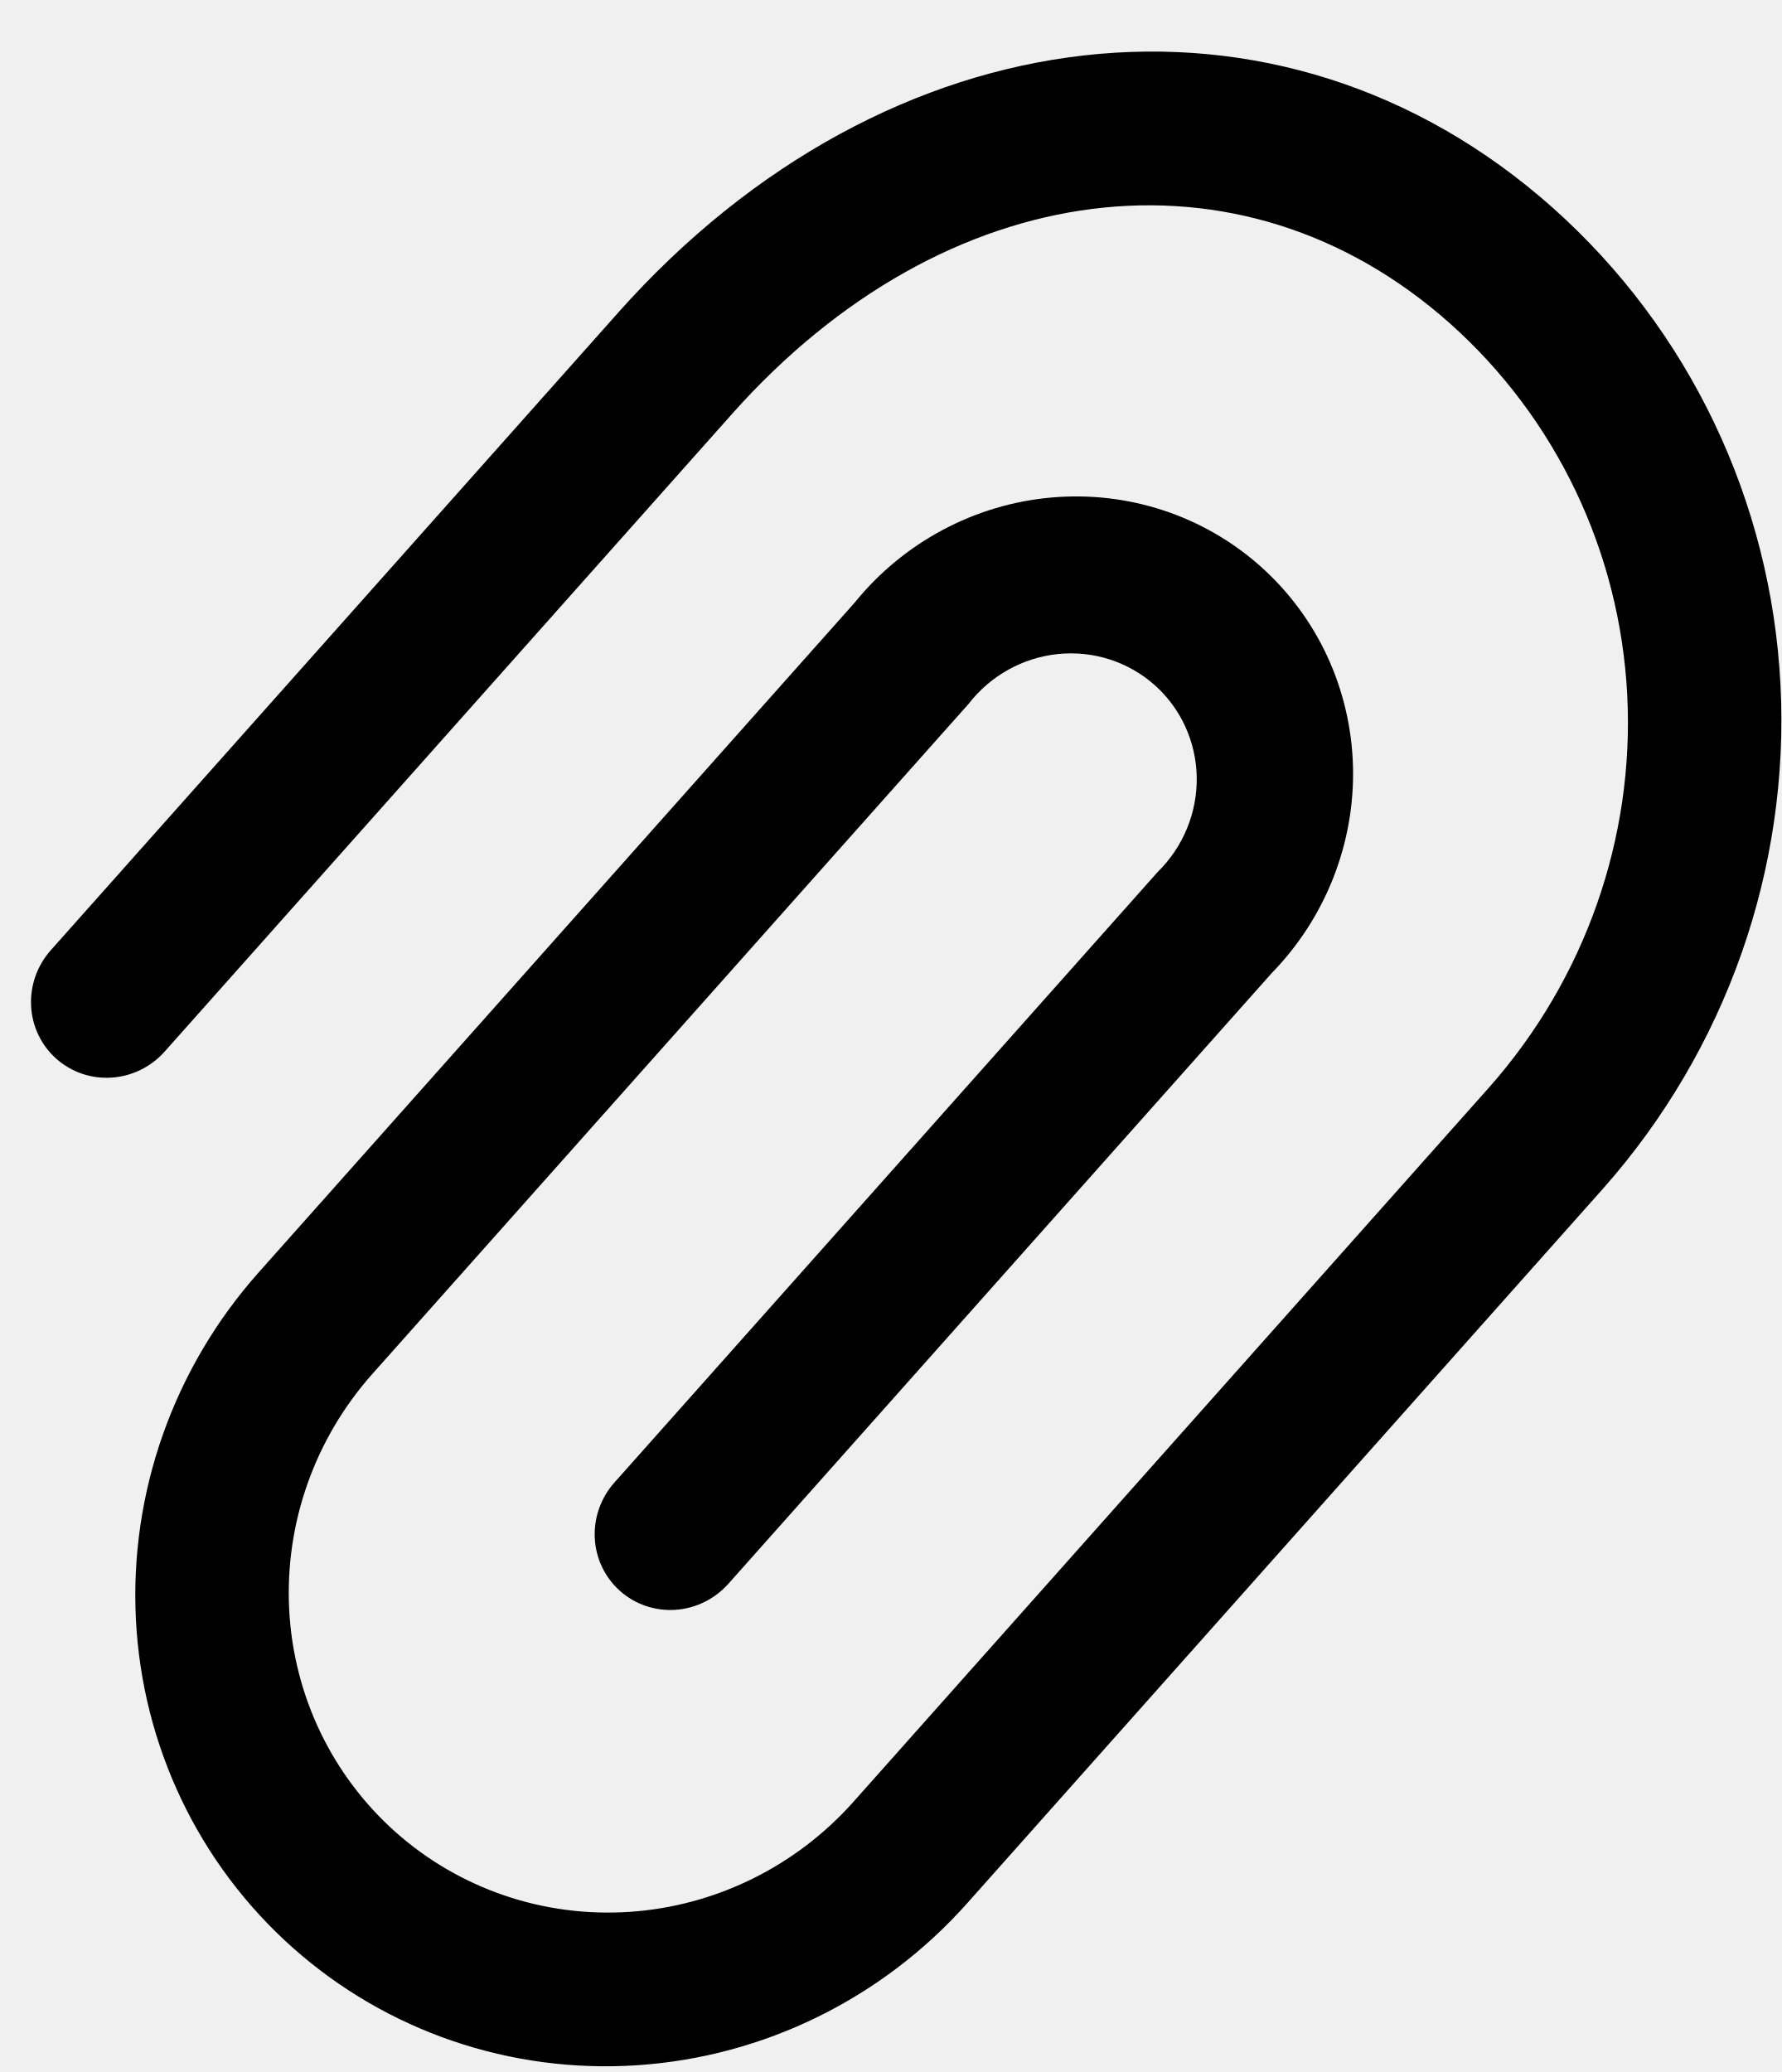
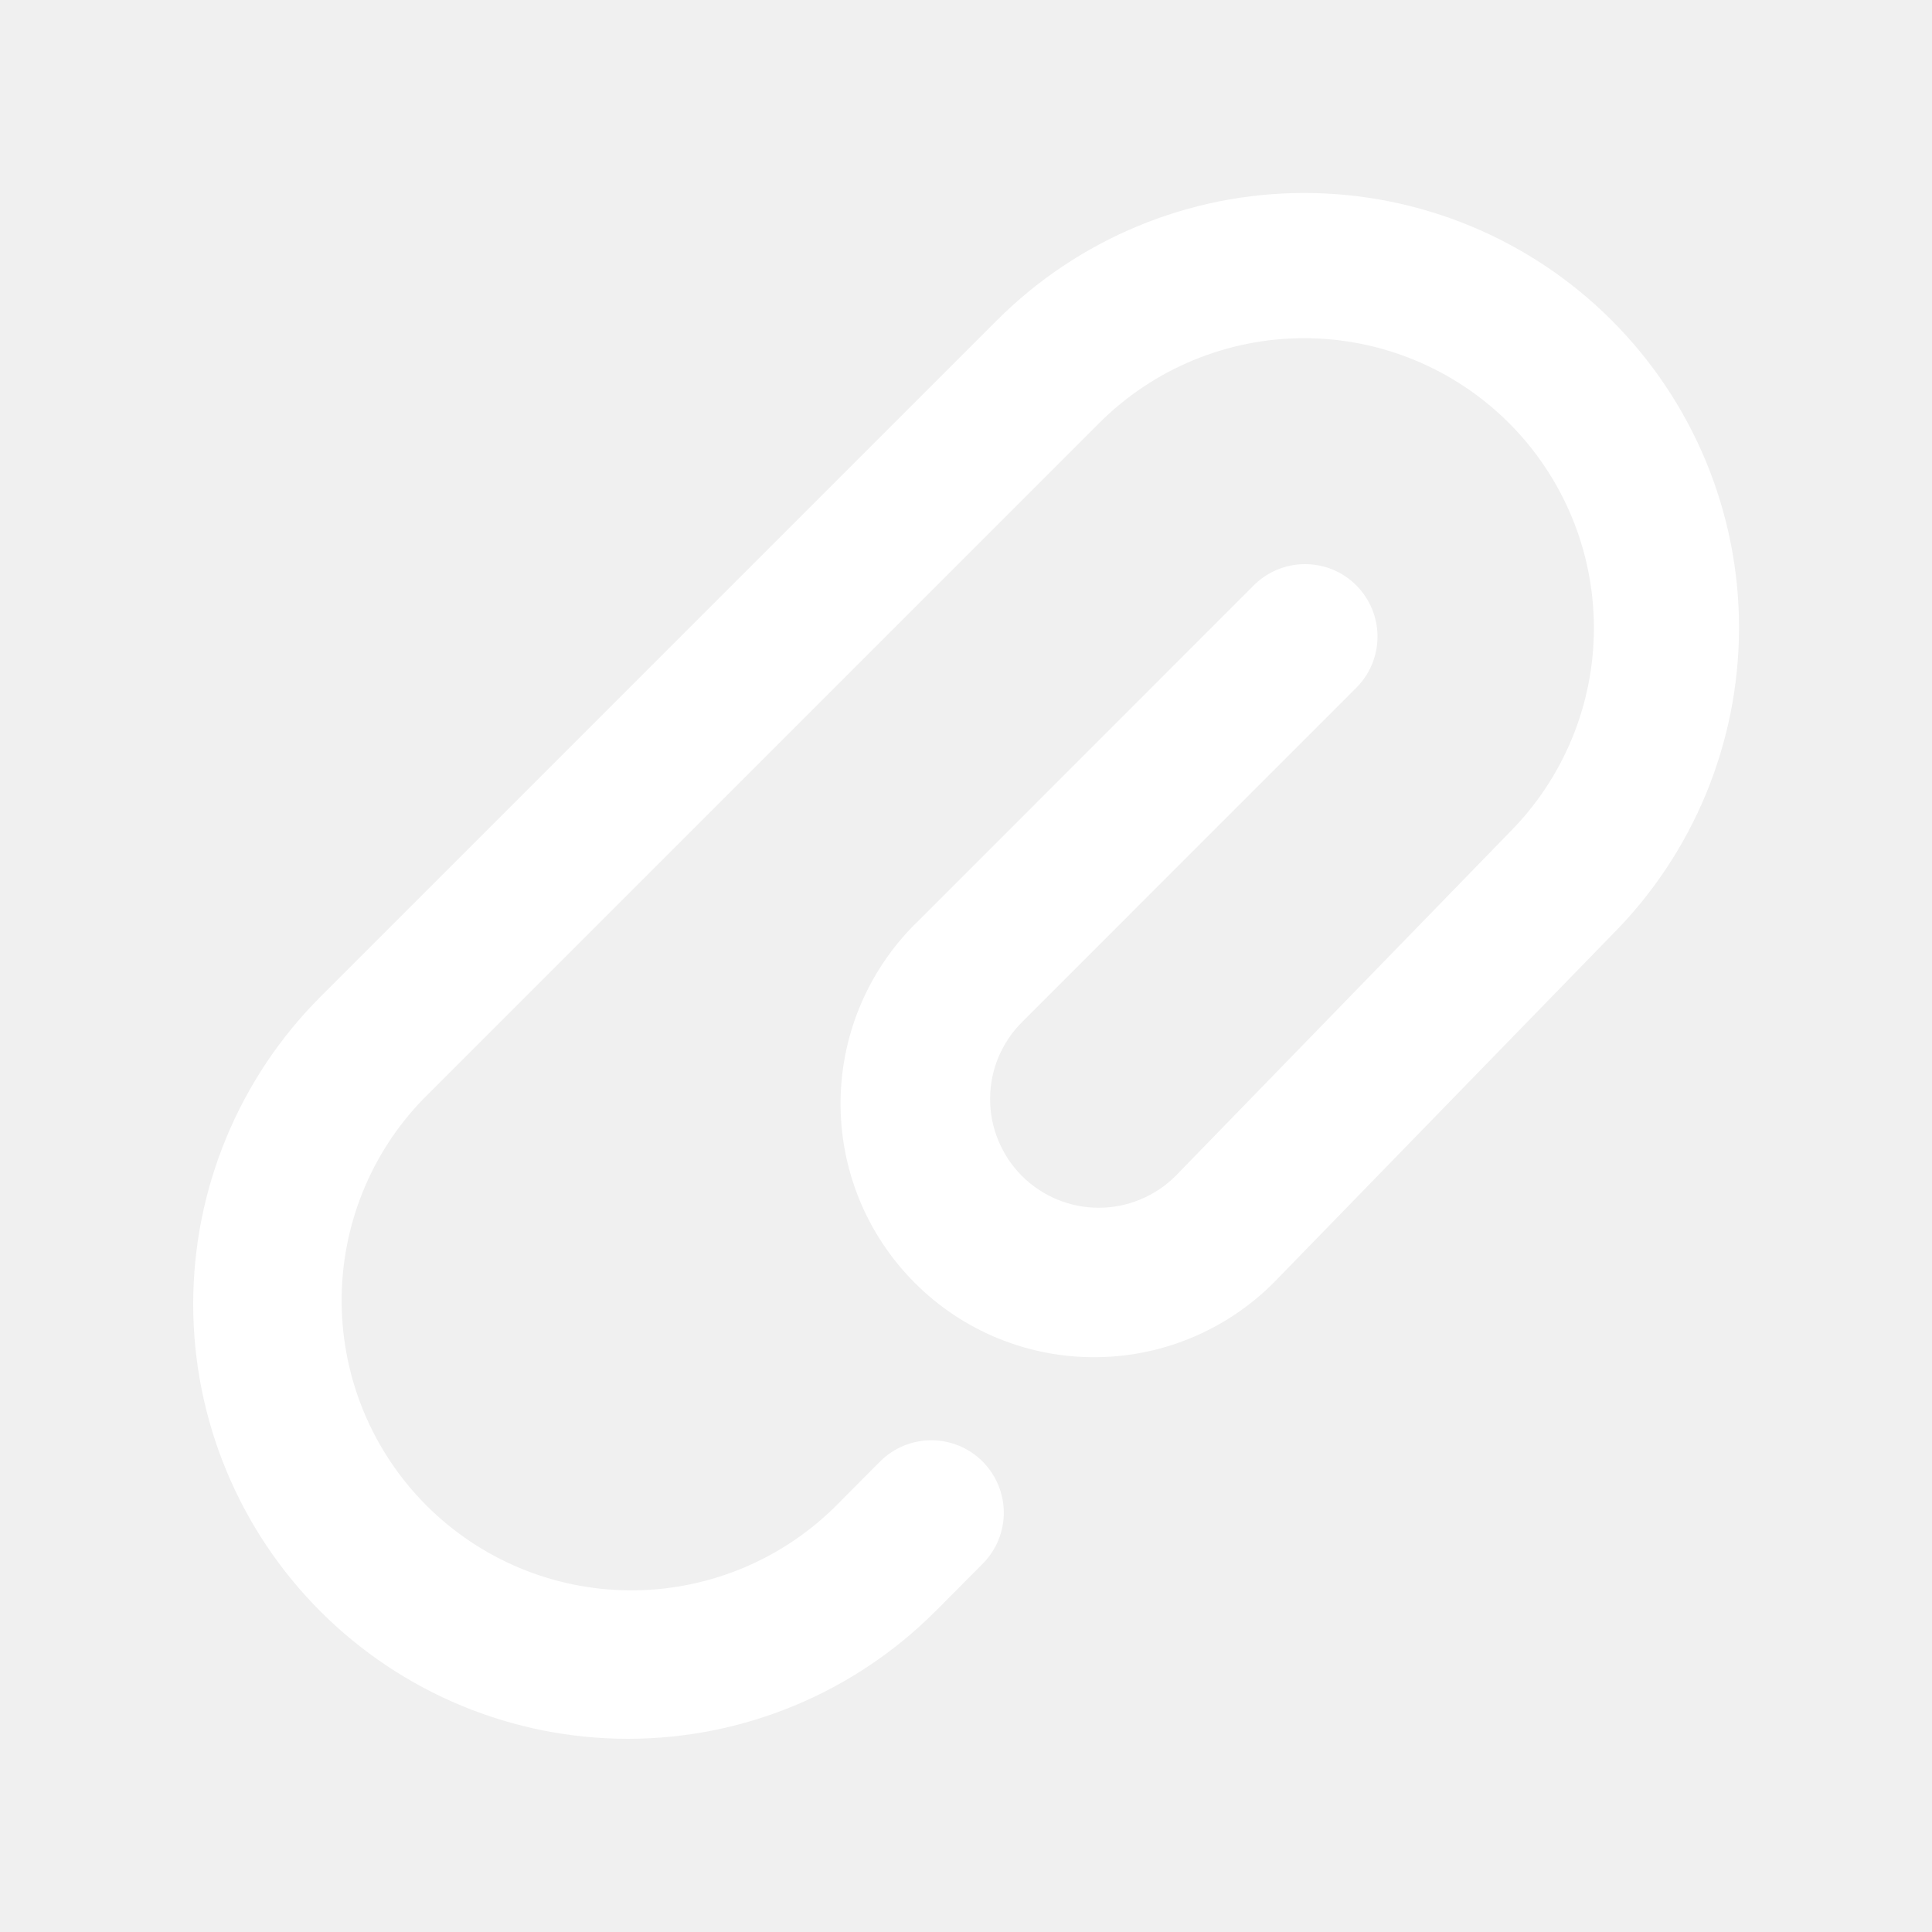
- <svg xmlns="http://www.w3.org/2000/svg" width="49" height="57" viewBox="0 0 50 56" fill="none">
-   <path d="M43.587 4.752C47.416 8.165 49.715 12.98 49.978 18.142C50.242 23.303 48.45 28.39 44.995 32.287L27.15 52.343C24.767 55.022 21.433 56.658 17.882 56.892C14.332 57.127 10.855 55.94 8.217 53.592C5.579 51.245 3.995 47.93 3.815 44.376C3.635 40.822 4.873 37.321 7.256 34.642L23.993 15.832C24.67 14.996 25.508 14.303 26.456 13.797C27.403 13.29 28.441 12.98 29.505 12.885C30.57 12.79 31.639 12.911 32.649 13.243C33.658 13.574 34.587 14.109 35.379 14.813C36.171 15.518 36.81 16.378 37.257 17.343C37.703 18.307 37.948 19.355 37.978 20.423C38.007 21.492 37.819 22.558 37.426 23.558C37.033 24.558 36.443 25.471 35.691 26.241L20.445 43.377C20.062 43.807 19.526 44.07 18.956 44.108C18.385 44.145 17.826 43.954 17.403 43.577C16.979 43.2 16.724 42.667 16.695 42.096C16.666 41.526 16.865 40.963 17.248 40.533L32.495 23.397C32.849 23.05 33.129 22.635 33.318 22.177C33.506 21.72 33.6 21.23 33.592 20.738C33.584 20.245 33.475 19.762 33.272 19.316C33.069 18.871 32.776 18.474 32.411 18.149C32.046 17.825 31.617 17.58 31.152 17.43C30.686 17.28 30.193 17.228 29.703 17.277C29.213 17.327 28.737 17.476 28.305 17.717C27.872 17.958 27.492 18.284 27.189 18.676L10.452 37.486C8.835 39.304 7.995 41.68 8.117 44.092C8.239 46.504 9.314 48.754 11.104 50.347C12.895 51.94 15.254 52.746 17.664 52.587C20.074 52.428 22.336 51.317 23.954 49.499L41.799 29.443C44.488 26.407 45.883 22.445 45.676 18.425C45.47 14.406 43.681 10.656 40.7 7.997C34.818 2.764 26.533 3.811 20.55 10.536L4.622 28.437C4.239 28.868 3.703 29.131 3.133 29.168C2.562 29.206 2.004 29.015 1.58 28.638C1.156 28.261 0.901 27.728 0.873 27.157C0.844 26.586 1.042 26.024 1.425 25.593L17.354 7.692C24.919 -0.811 35.916 -2.074 43.587 4.752Z" fill="currentColor" />
+ <svg xmlns="http://www.w3.org/2000/svg" width="25" height="25" viewBox="0 0 25 25" fill="none">
+   <path fill-rule="evenodd" clip-rule="evenodd" d="M19.526 5.474C18.823 4.771 17.869 4.376 16.875 4.376C15.881 4.376 14.927 4.771 14.224 5.474L5.474 14.224C4.79 14.931 4.412 15.878 4.421 16.861C4.429 17.845 4.823 18.785 5.518 19.481C6.213 20.176 7.154 20.571 8.137 20.579C9.12 20.588 10.068 20.21 10.775 19.527H10.776L11.398 18.902C11.574 18.731 11.81 18.636 12.056 18.637C12.302 18.638 12.537 18.736 12.712 18.909C12.886 19.083 12.986 19.317 12.989 19.563C12.992 19.809 12.898 20.046 12.727 20.224L12.105 20.85L12.102 20.852C11.048 21.907 9.617 22.5 8.125 22.5C6.633 22.5 5.202 21.907 4.147 20.852C3.093 19.798 2.5 18.367 2.5 16.875C2.5 15.383 3.093 13.952 4.147 12.898L12.898 4.147C13.952 3.092 15.382 2.498 16.874 2.497C18.366 2.497 19.797 3.088 20.852 4.142C21.908 5.197 22.502 6.627 22.503 8.119C22.503 9.611 21.912 11.042 20.858 12.098L16.539 16.539C16.237 16.857 15.875 17.111 15.473 17.287C15.072 17.463 14.639 17.556 14.201 17.562C13.763 17.568 13.328 17.486 12.922 17.321C12.516 17.156 12.147 16.911 11.838 16.601C11.528 16.291 11.283 15.922 11.118 15.517C10.953 15.111 10.871 14.676 10.877 14.237C10.883 13.799 10.976 13.367 11.152 12.965C11.328 12.564 11.582 12.201 11.9 11.9L16.212 7.586C16.299 7.497 16.402 7.425 16.517 7.376C16.631 7.327 16.754 7.301 16.878 7.3C17.003 7.299 17.127 7.322 17.242 7.369C17.357 7.416 17.462 7.486 17.55 7.574C17.638 7.662 17.707 7.767 17.755 7.882C17.802 7.997 17.826 8.12 17.825 8.245C17.824 8.369 17.798 8.492 17.749 8.607C17.7 8.721 17.628 8.825 17.539 8.911L13.226 13.225C13.095 13.355 12.991 13.51 12.92 13.68C12.849 13.851 12.812 14.034 12.812 14.218C12.811 14.403 12.847 14.586 12.918 14.757C12.988 14.928 13.091 15.083 13.221 15.214C13.351 15.345 13.506 15.449 13.677 15.52C13.847 15.591 14.03 15.628 14.215 15.628C14.399 15.629 14.582 15.593 14.753 15.522C14.924 15.452 15.079 15.349 15.21 15.219L19.527 10.777C20.23 10.074 20.625 9.121 20.625 8.126C20.625 7.132 20.23 6.178 19.527 5.475L19.526 5.474Z" fill="white" />
</svg>
